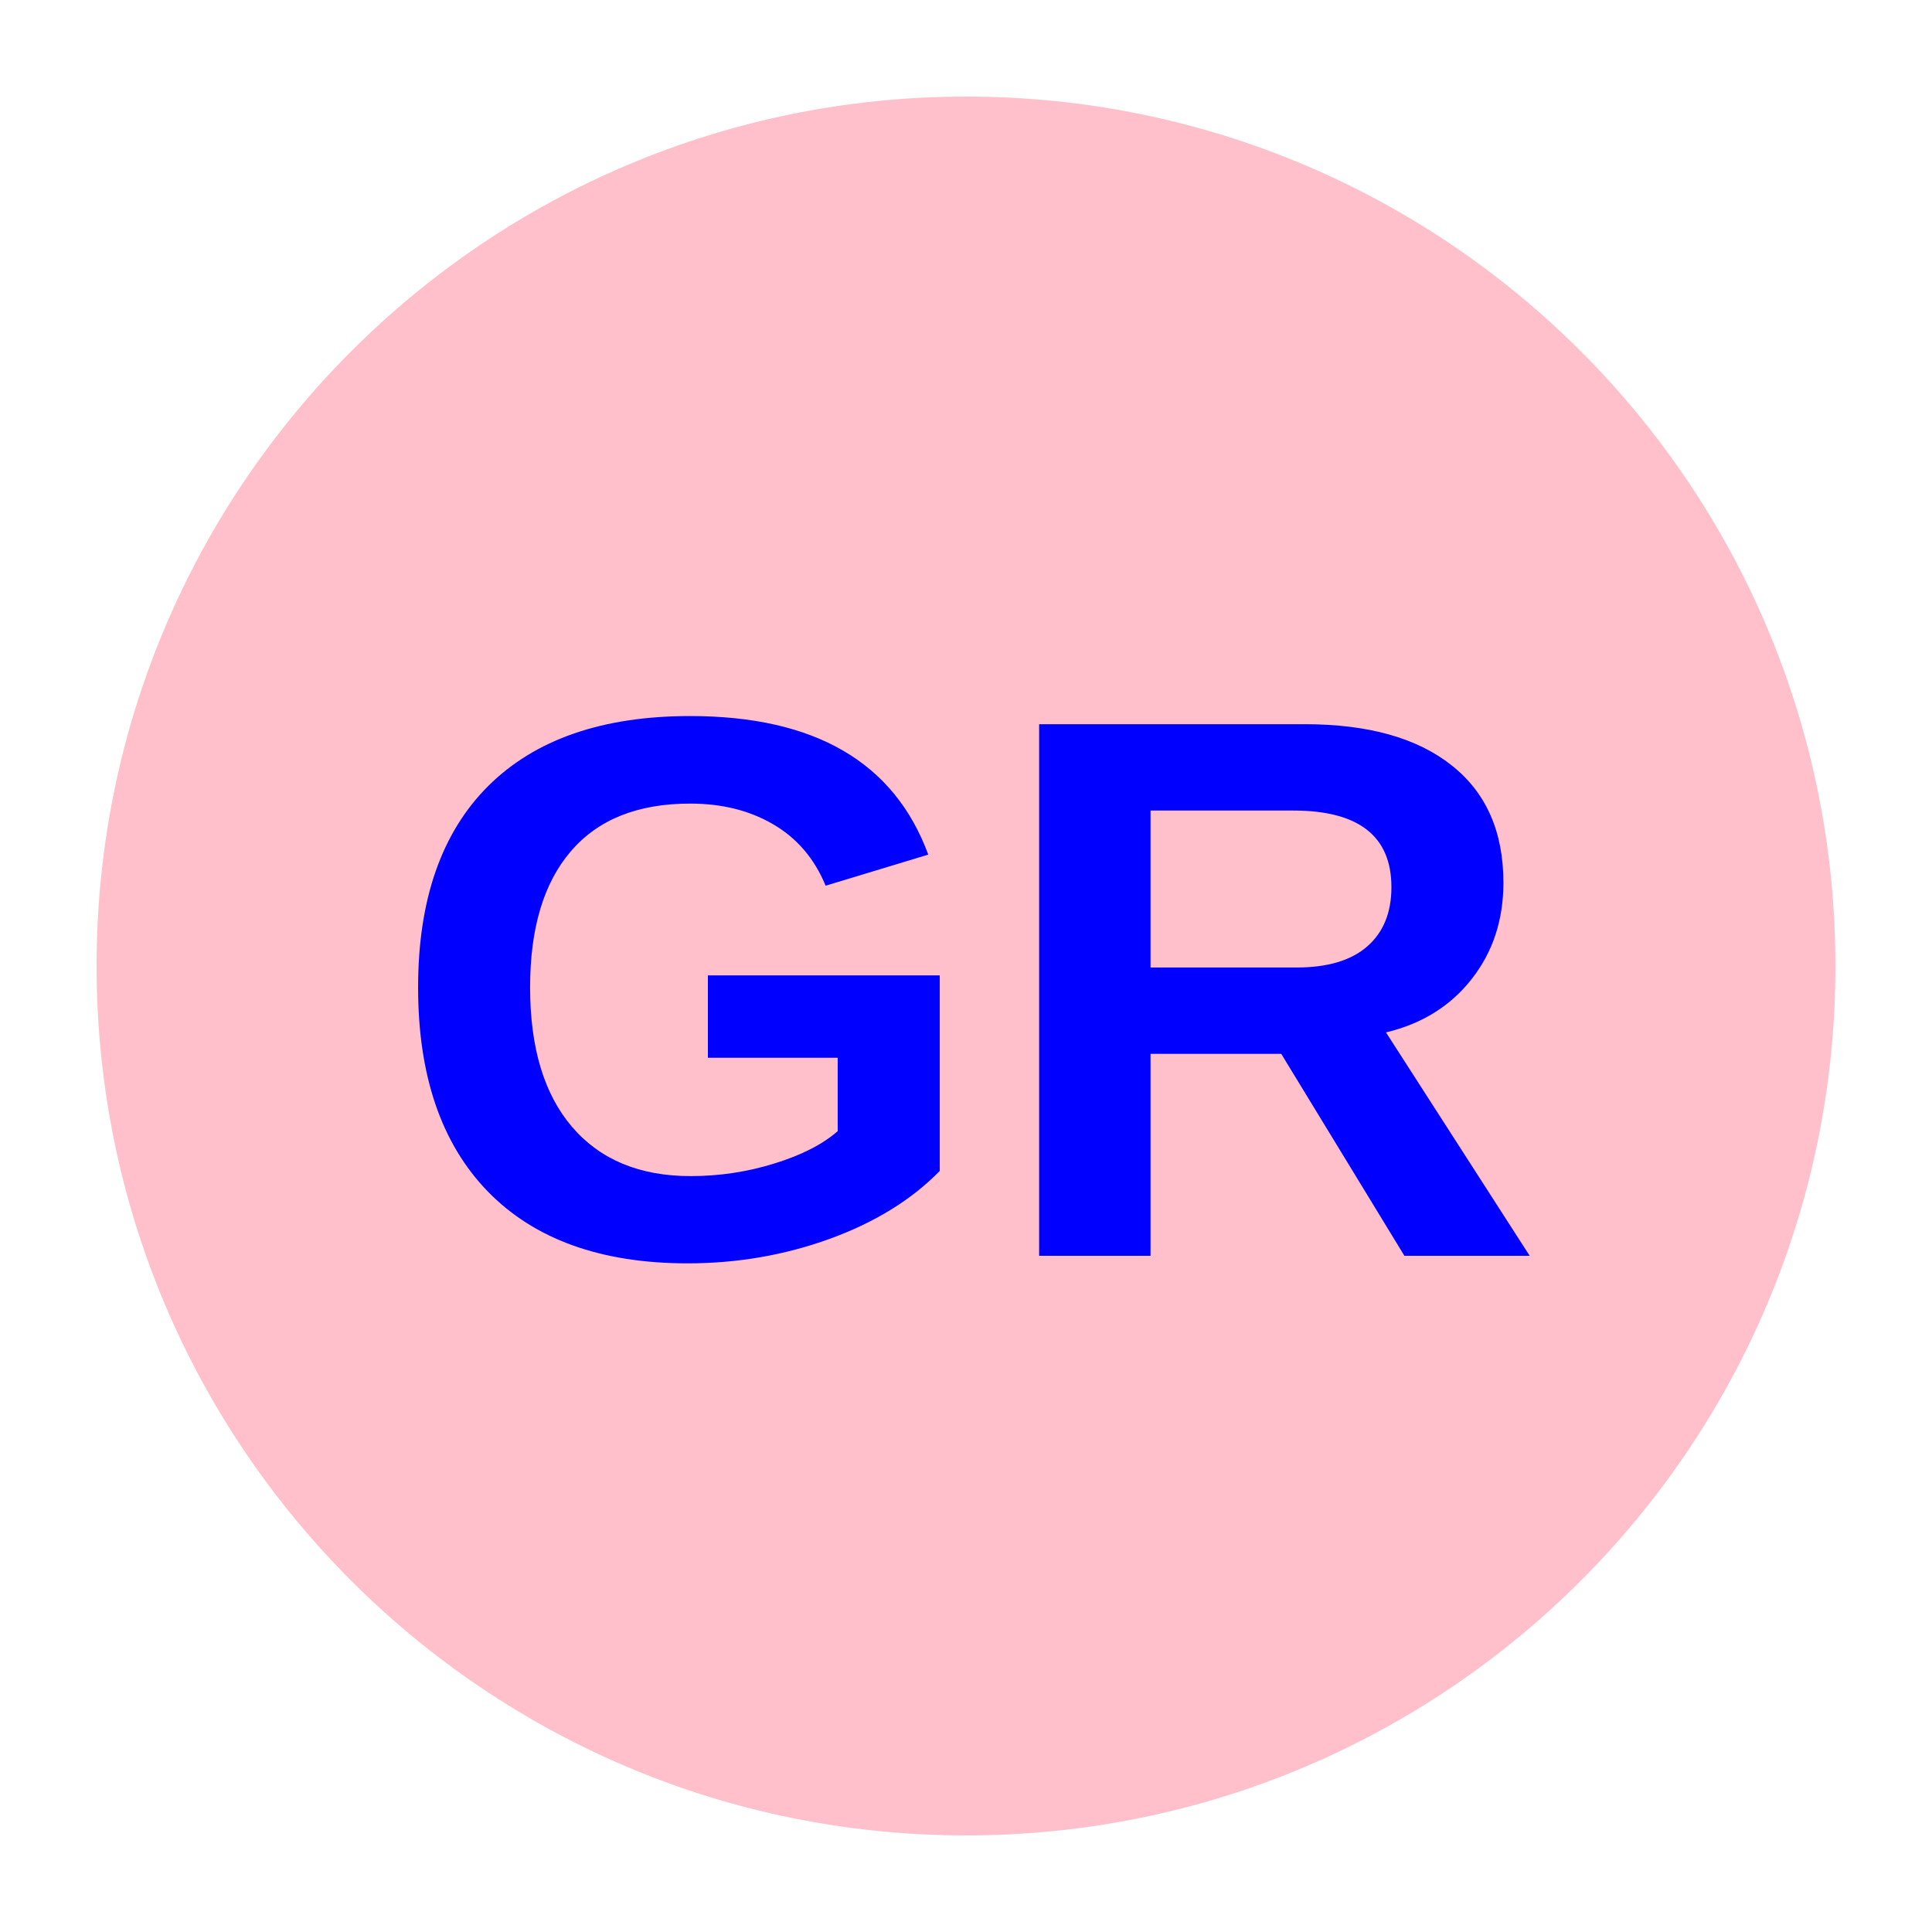
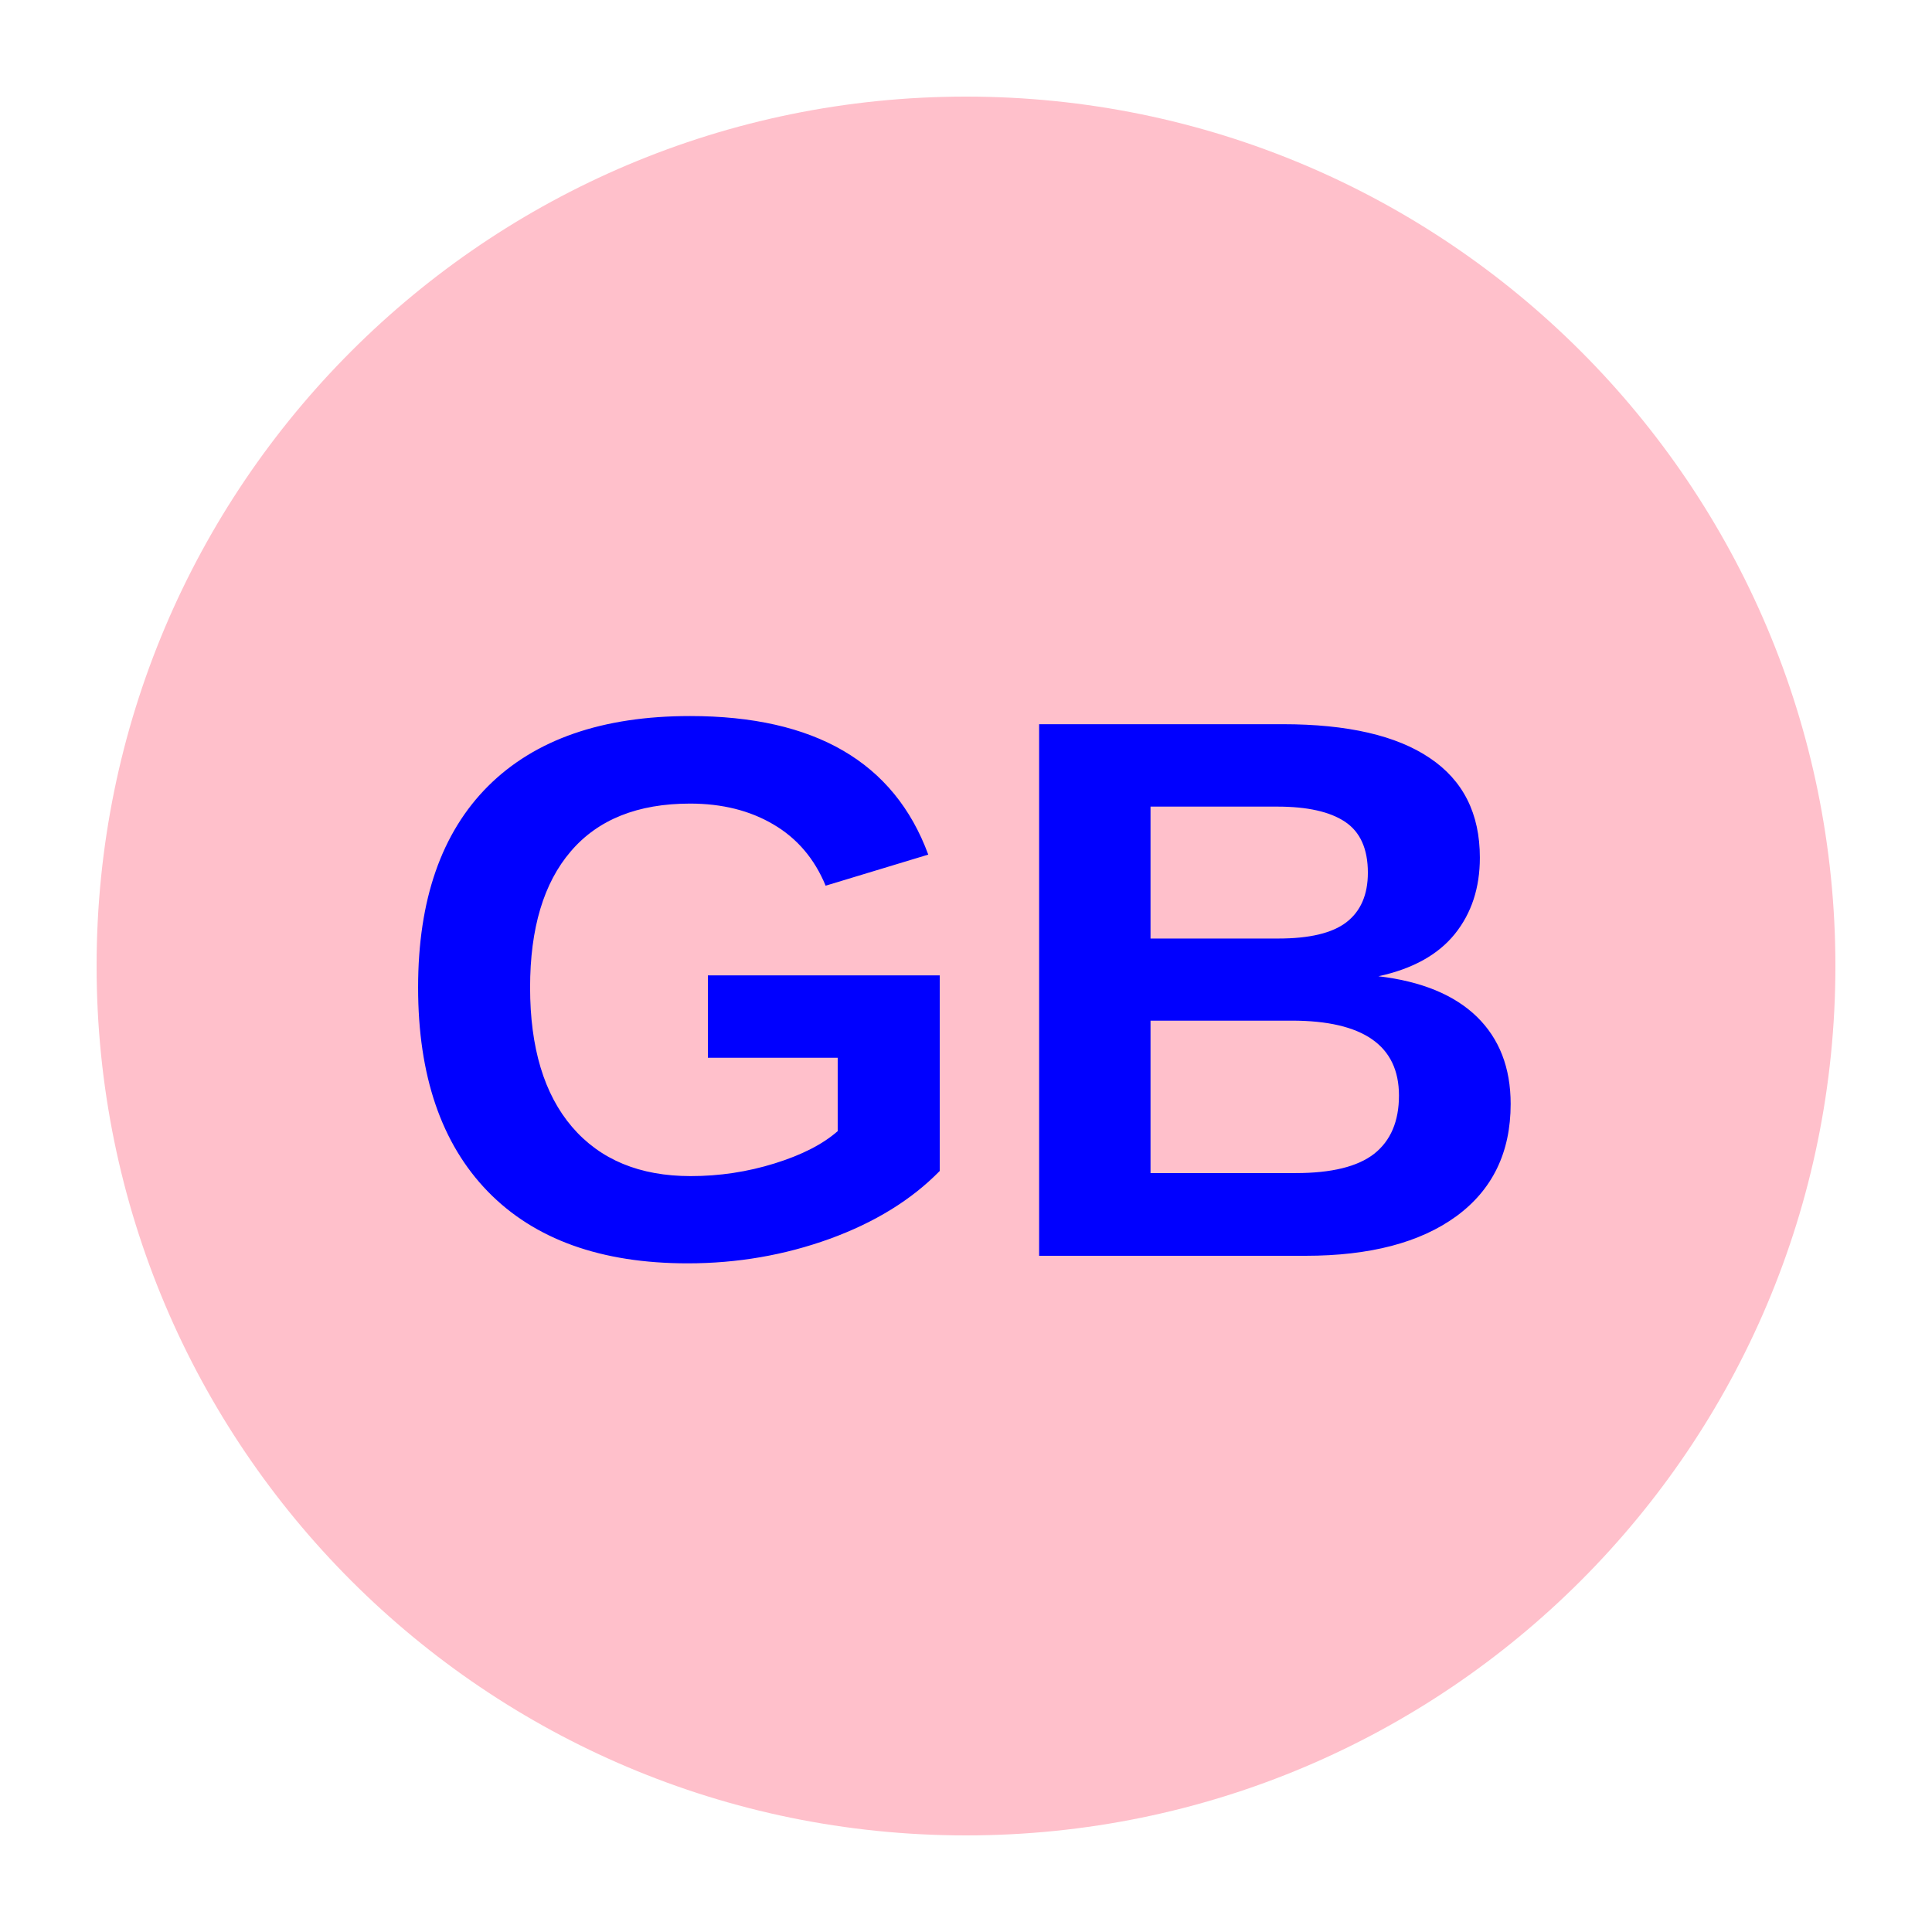
<svg xmlns="http://www.w3.org/2000/svg" width="100" height="100">
  <circle cx="50" cy="50" r="45" fill="pink" />
-   <text x="50" y="65" font-family="Arial" font-size="40" font-weight="bold" fill="blue" text-anchor="middle">GR</text>
+   <text x="50" y="65" font-family="Arial" font-size="40" font-weight="bold" fill="blue" text-anchor="middle">GB</text>
</svg>
